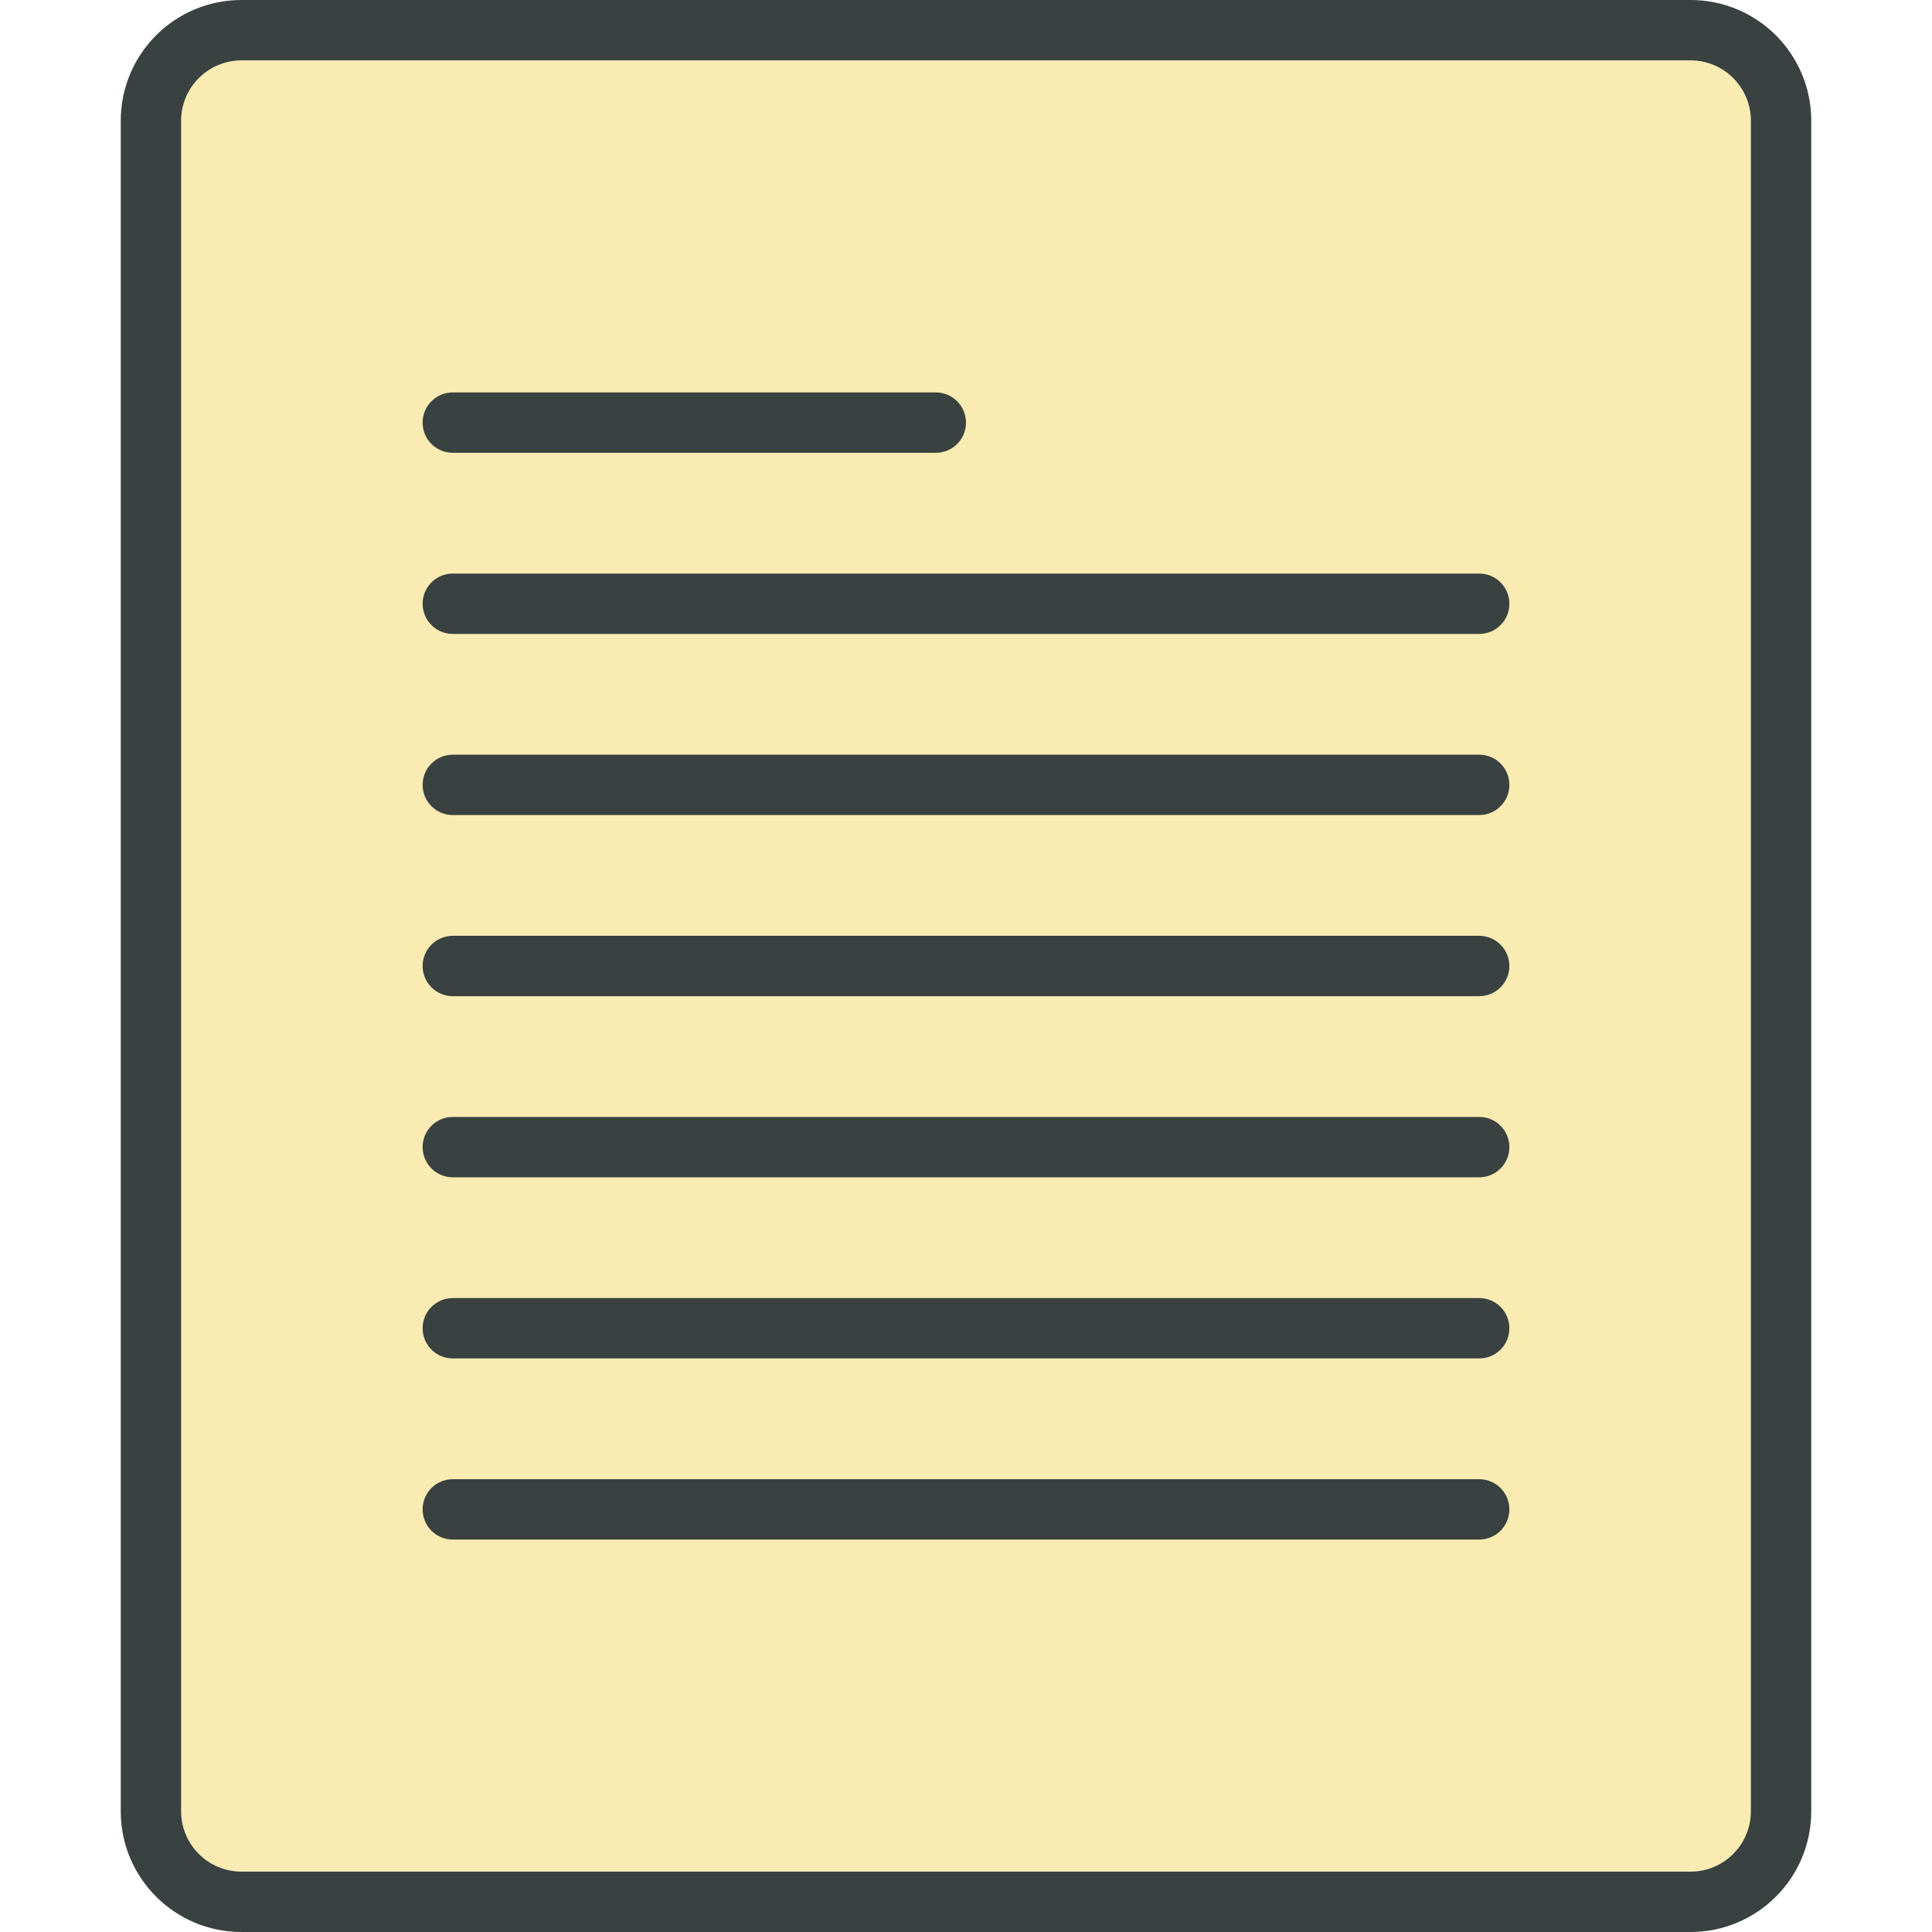
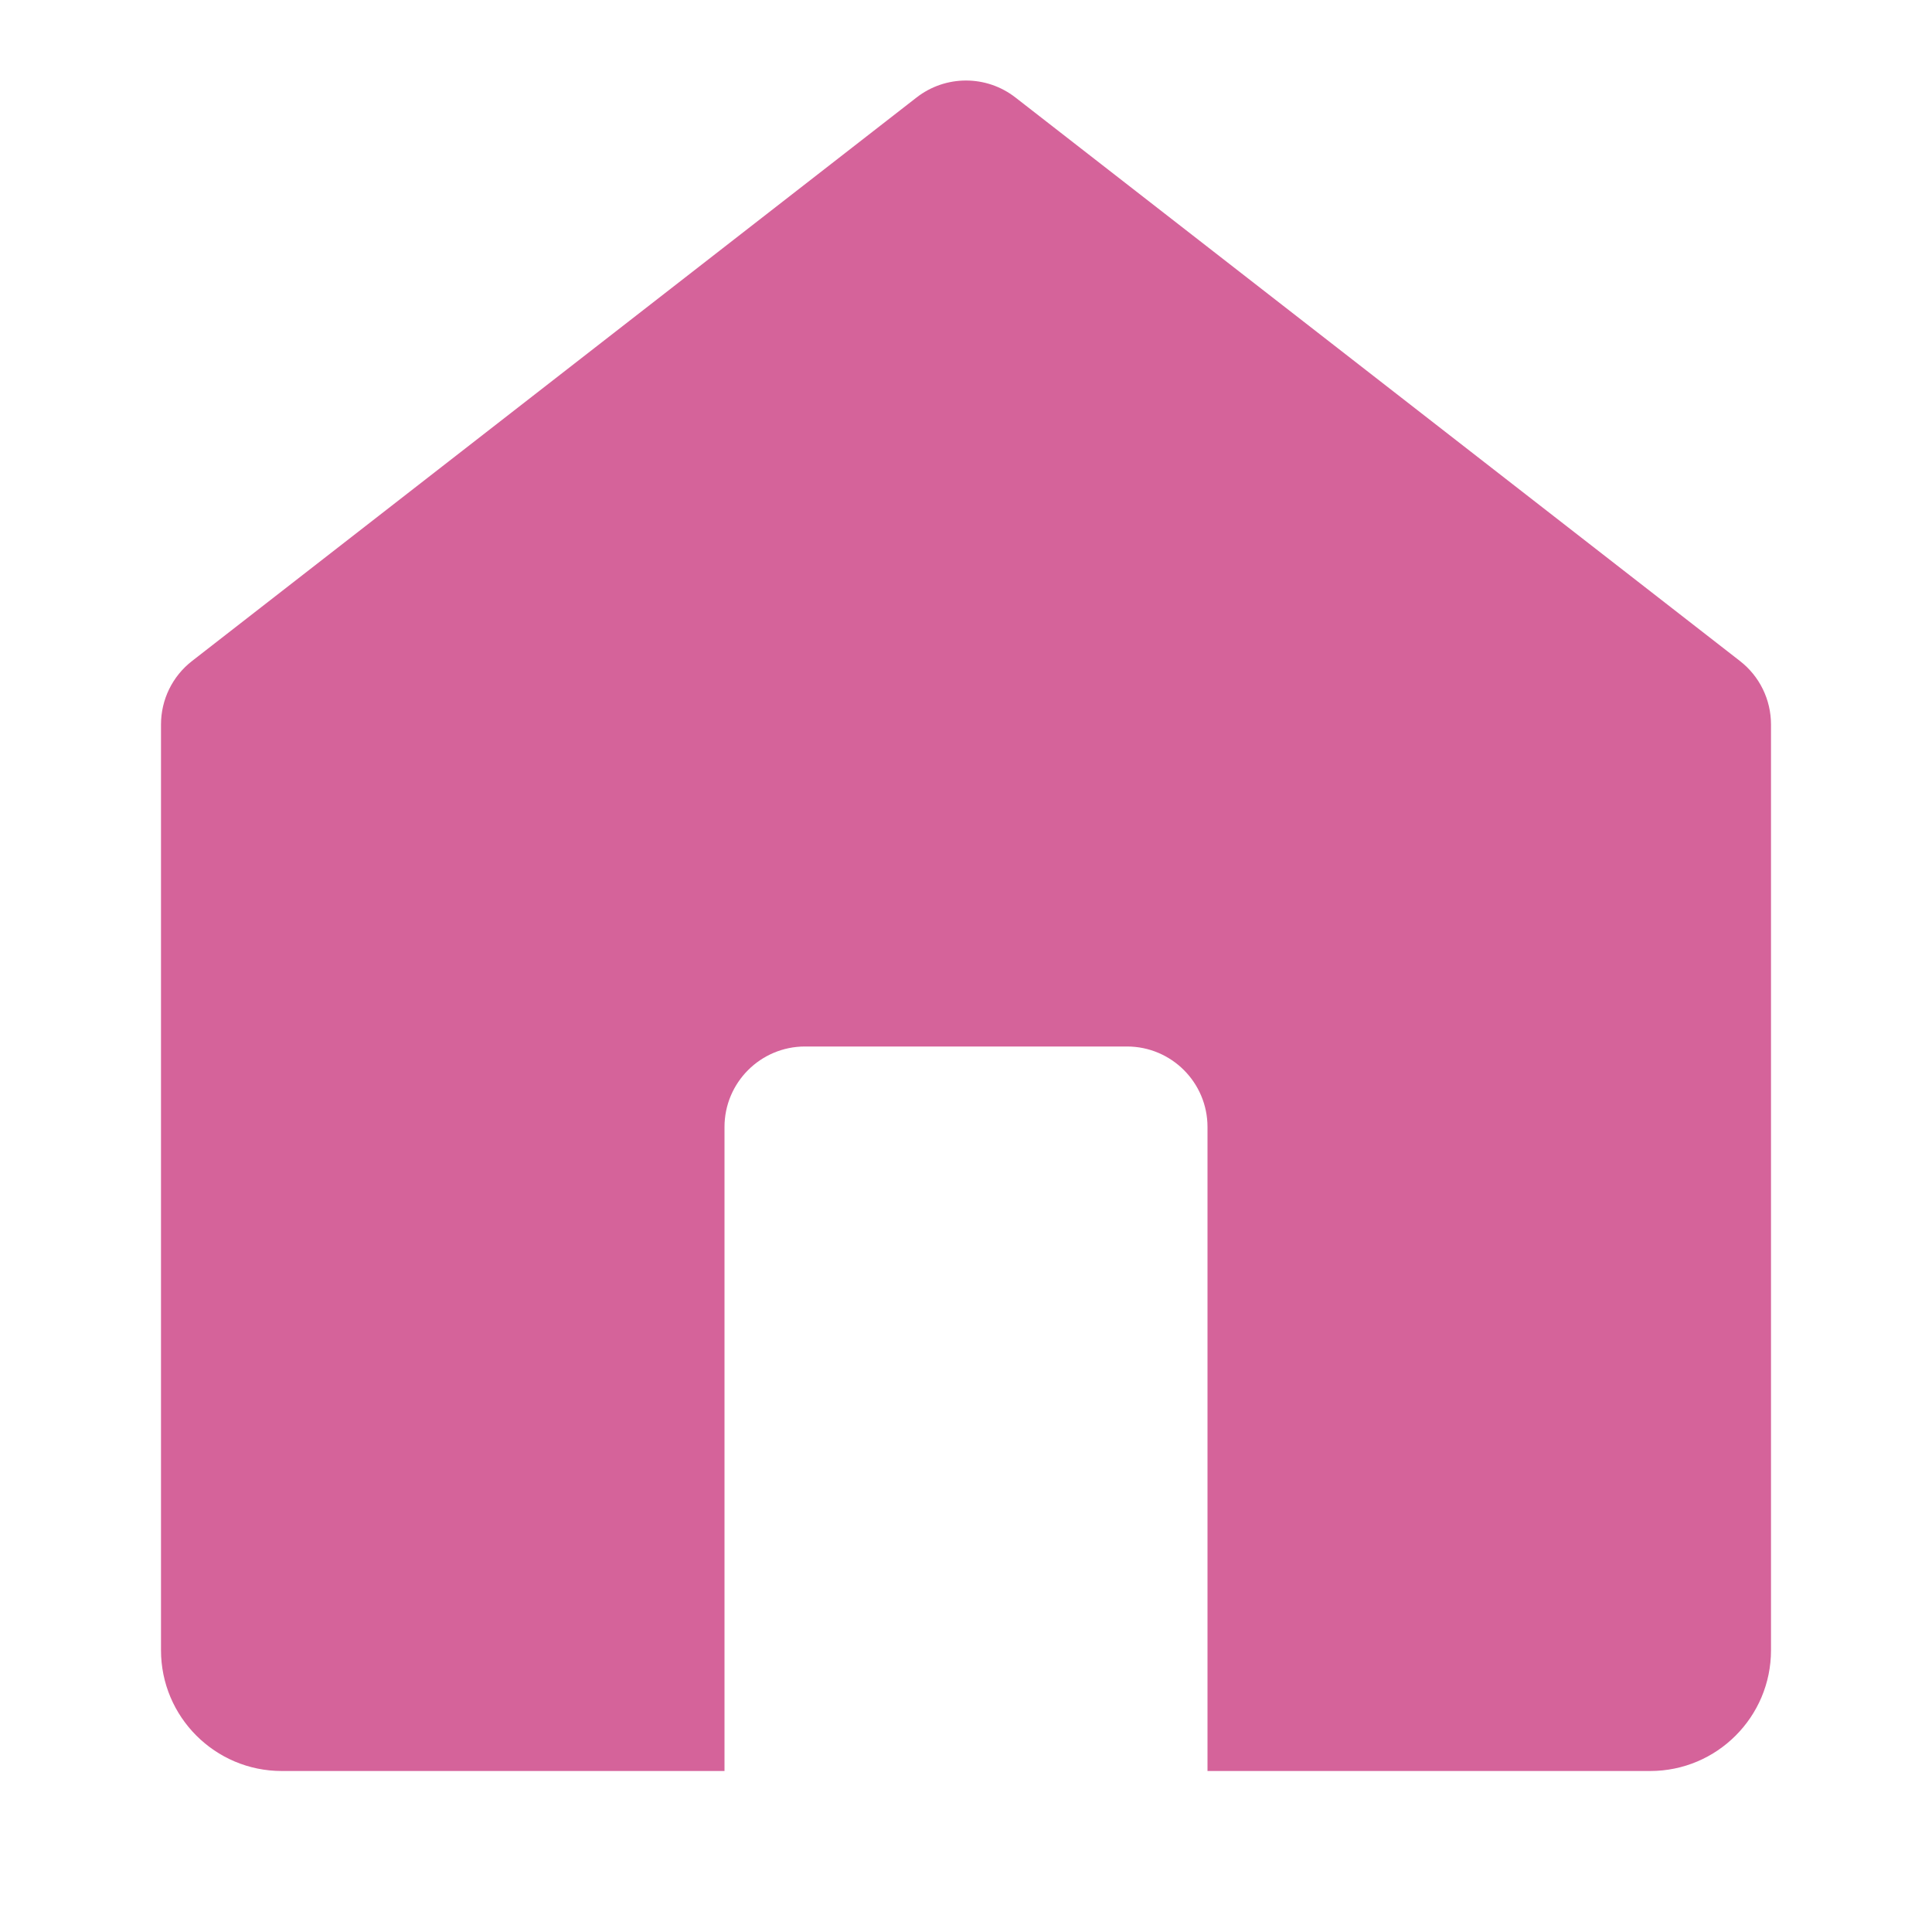
- <svg xmlns="http://www.w3.org/2000/svg" version="1.0" id="Layer_1" width="800px" height="800px" viewBox="0 0 64 64" enable-background="new 0 0 64 64" xml:space="preserve">
-   <g>
-     <path fill="#F9EBB2" d="M58,60V4c0-1.104-0.896-2-2-2H8C6.896,2,6,2.896,6,4v56c0,1.104,0.896,2,2,2h48C57.104,62,58,61.104,58,60z   " />
-     <g>
-       <path fill="#394240" d="M56,0H8C5.789,0,4,1.789,4,4v56c0,2.211,1.789,4,4,4h48c2.211,0,4-1.789,4-4V4C60,1.789,58.211,0,56,0z     M58,60c0,1.104-0.896,2-2,2H8c-1.104,0-2-0.896-2-2V4c0-1.104,0.896-2,2-2h48c1.104,0,2,0.896,2,2V60z" />
-       <path fill="#394240" d="M49,25H15c-0.553,0-1,0.447-1,1s0.447,1,1,1h34c0.553,0,1-0.447,1-1S49.553,25,49,25z" />
-       <path fill="#394240" d="M49,19H15c-0.553,0-1,0.447-1,1s0.447,1,1,1h34c0.553,0,1-0.447,1-1S49.553,19,49,19z" />
-       <path fill="#394240" d="M49,37H15c-0.553,0-1,0.447-1,1s0.447,1,1,1h34c0.553,0,1-0.447,1-1S49.553,37,49,37z" />
-       <path fill="#394240" d="M49,43H15c-0.553,0-1,0.447-1,1s0.447,1,1,1h34c0.553,0,1-0.447,1-1S49.553,43,49,43z" />
-       <path fill="#394240" d="M49,49H15c-0.553,0-1,0.447-1,1s0.447,1,1,1h34c0.553,0,1-0.447,1-1S49.553,49,49,49z" />
-       <path fill="#394240" d="M49,31H15c-0.553,0-1,0.447-1,1s0.447,1,1,1h34c0.553,0,1-0.447,1-1S49.553,31,49,31z" />
-       <path fill="#394240" d="M15,15h16c0.553,0,1-0.447,1-1s-0.447-1-1-1H15c-0.553,0-1,0.447-1,1S14.447,15,15,15z" />
-     </g>
-   </g>
+ <svg xmlns="http://www.w3.org/2000/svg" width="24" height="24" viewBox="0 0 24 24" fill="none">
+   <path d="M11.386 1.211C11.747 0.93 12.253 0.93 12.614 1.211L21.614 8.211C21.858 8.4 22 8.691 22 9V20.5C22 21.328 21.328 22 20.5 22H15V14C15 13.448 14.552 13 14 13H10C9.448 13 9 13.448 9 14V22H3.5C2.672 22 2 21.328 2 20.5V9C2 8.691 2.142 8.4 2.386 8.211L11.386 1.211Z" fill="#D5639A" />
</svg>
